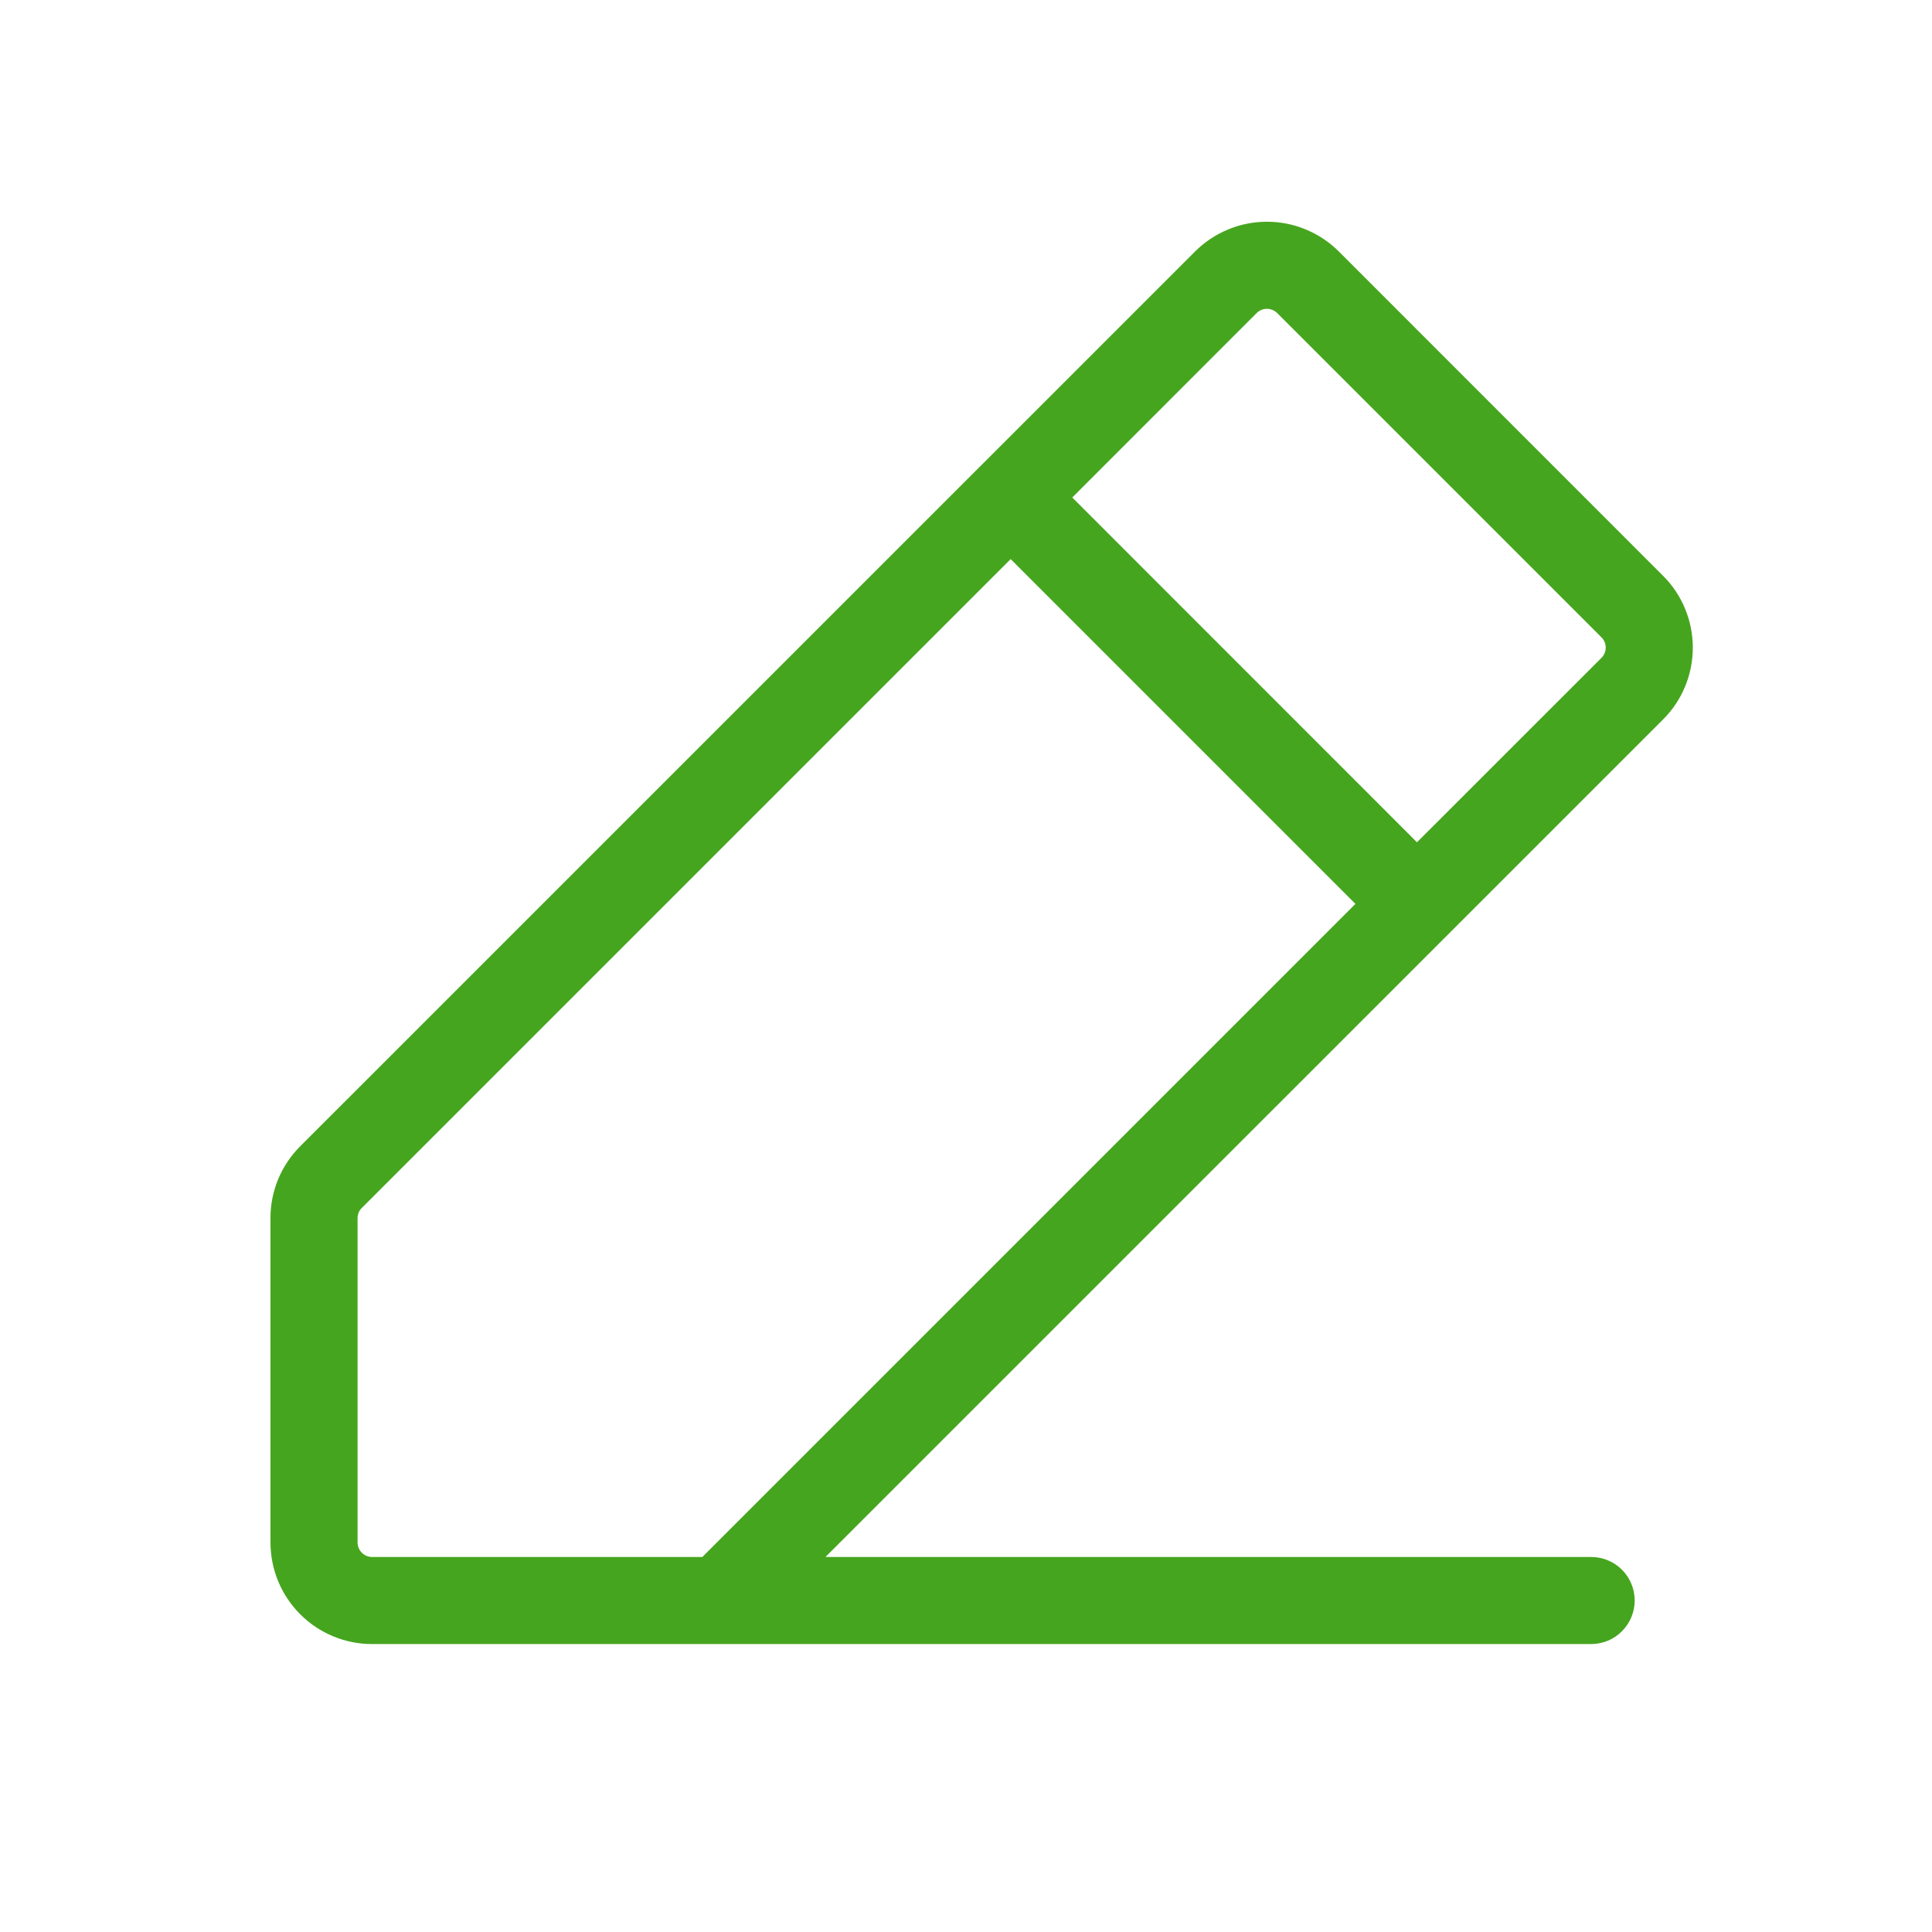
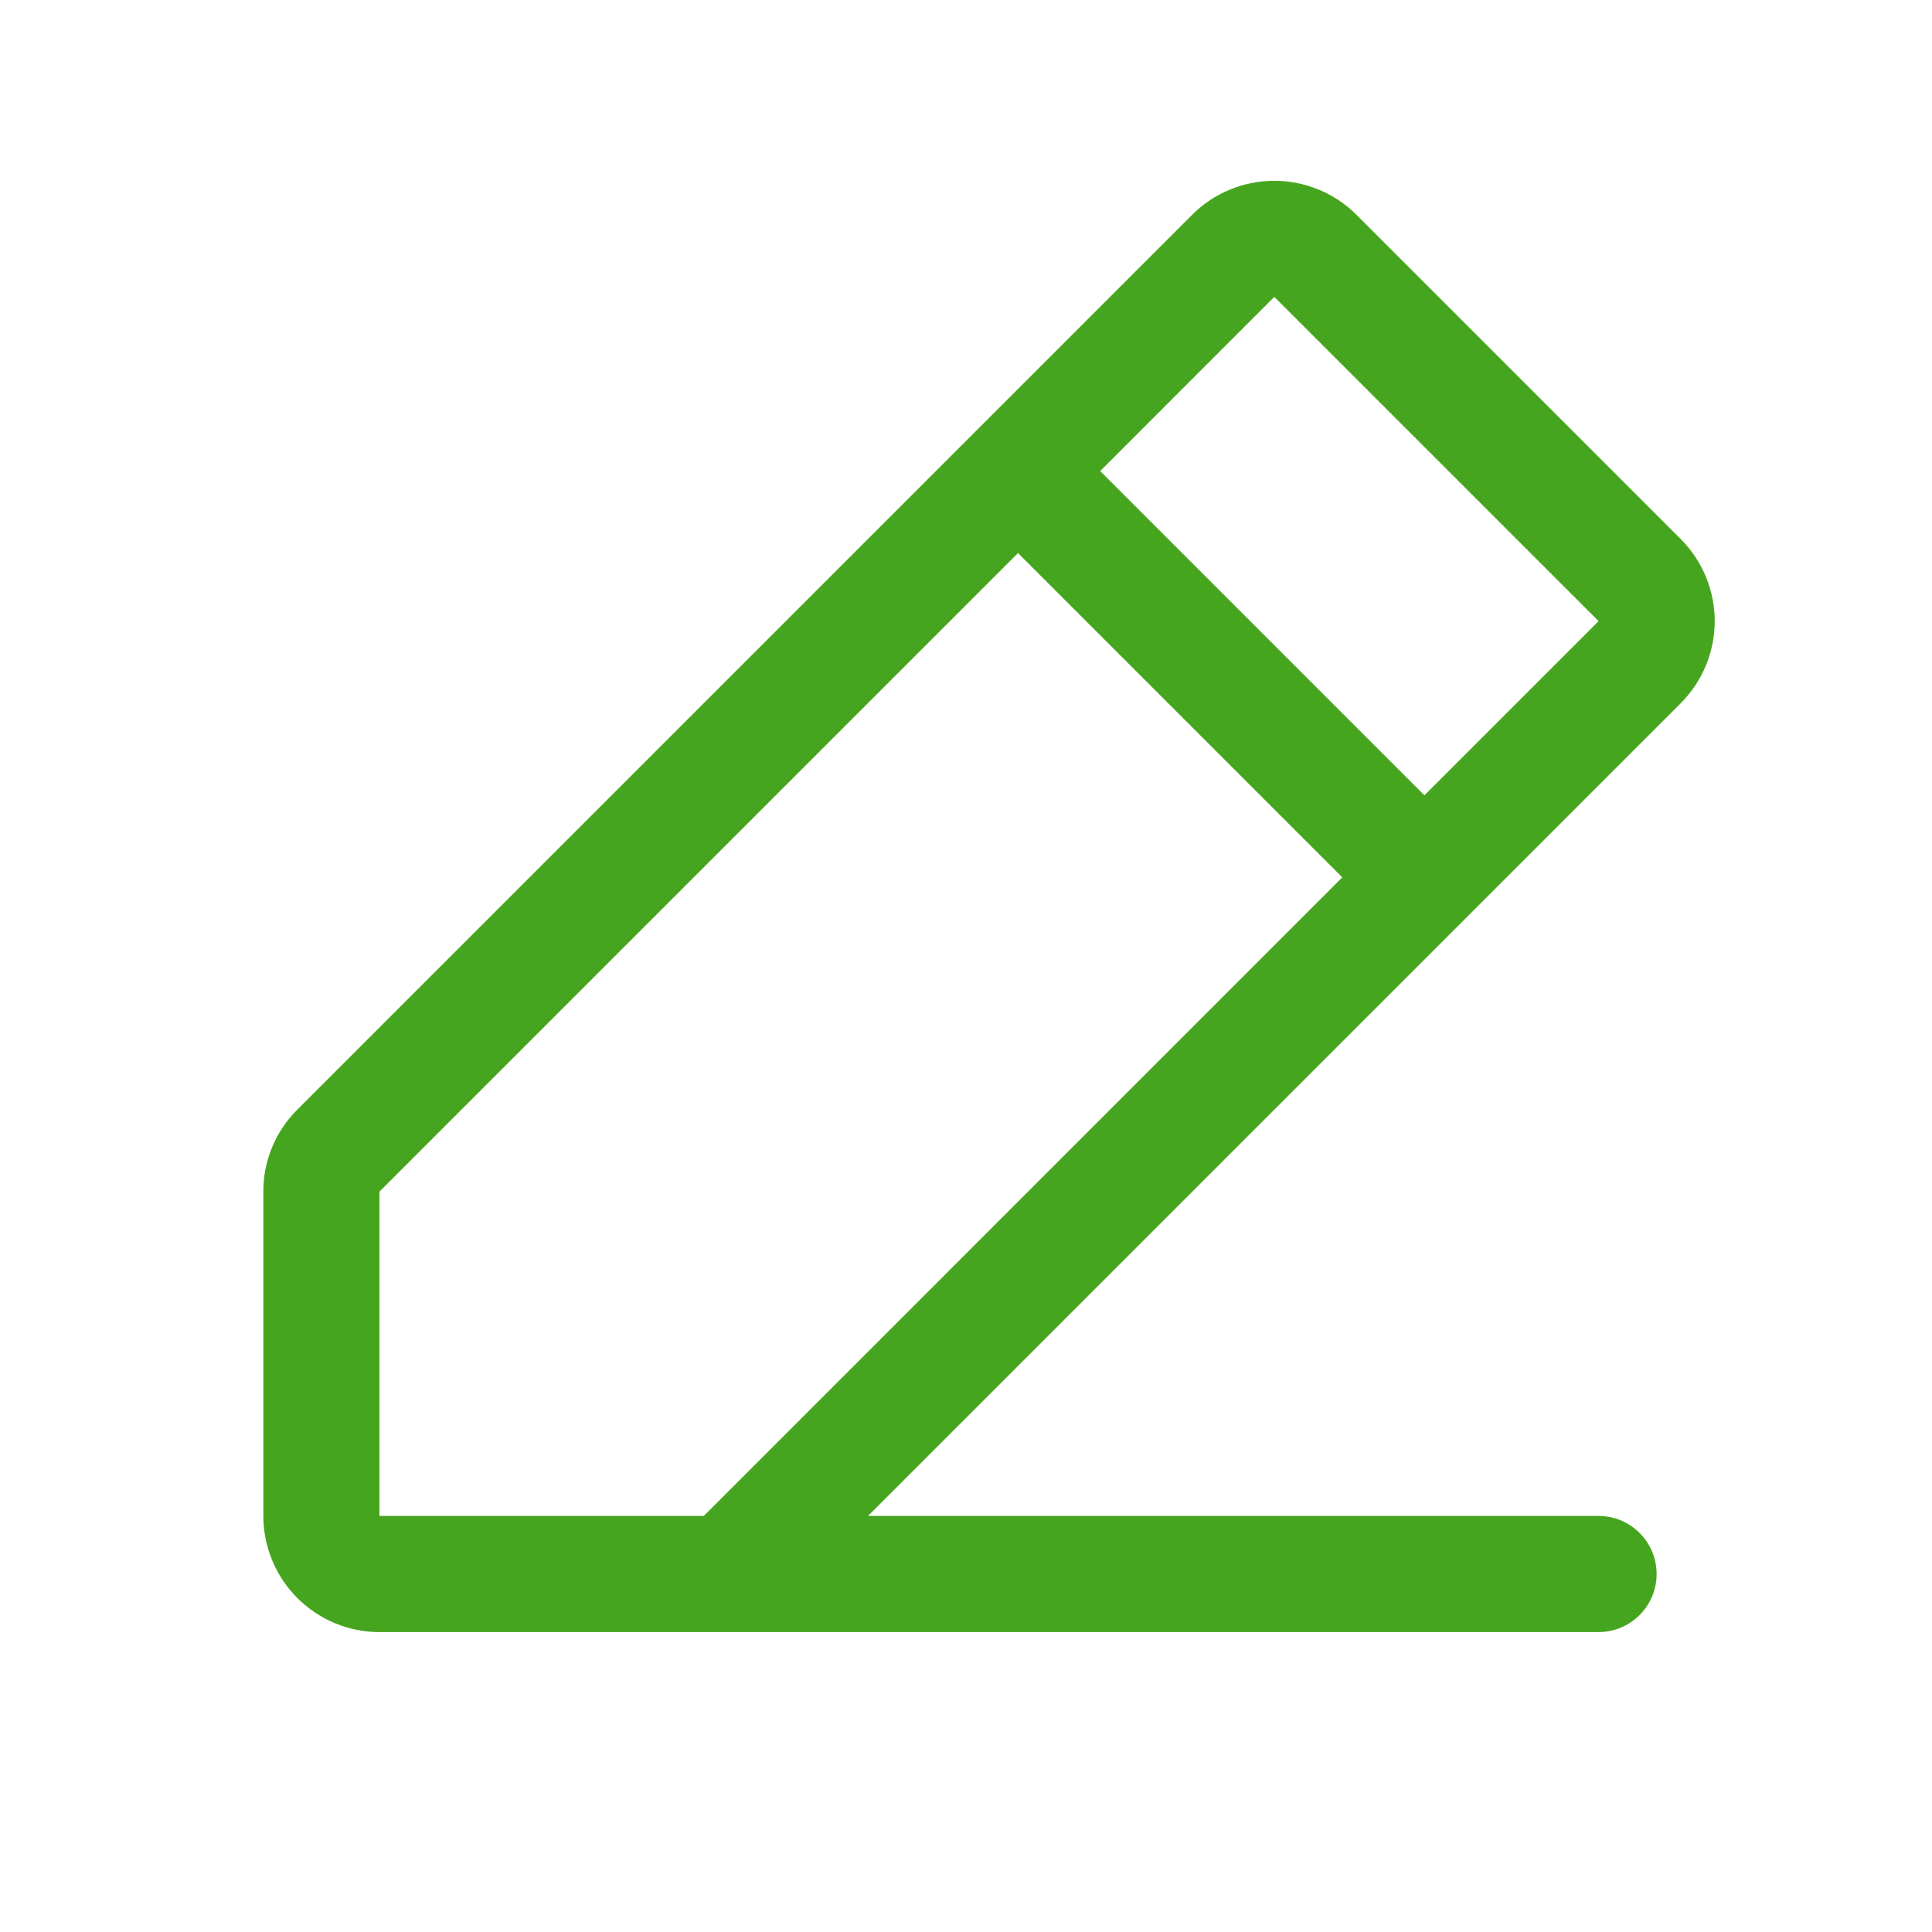
<svg xmlns="http://www.w3.org/2000/svg" width="26" height="26" viewBox="0 0 26 26" fill="none">
-   <path d="M22.381 7.749L18.017 3.384C17.89 3.257 17.739 3.157 17.573 3.088C17.407 3.019 17.229 2.984 17.05 2.984C16.87 2.984 16.692 3.019 16.527 3.088C16.361 3.157 16.21 3.257 16.083 3.384L4.04 15.426C3.913 15.553 3.812 15.704 3.743 15.87C3.675 16.036 3.639 16.214 3.64 16.393V20.757C3.64 21.12 3.784 21.468 4.04 21.724C4.296 21.981 4.644 22.125 5.007 22.125H21.413C21.569 22.125 21.718 22.063 21.827 21.953C21.937 21.843 21.999 21.694 21.999 21.539C21.999 21.383 21.937 21.234 21.827 21.124C21.718 21.015 21.569 20.953 21.413 20.953H11.109L22.381 9.682C22.508 9.555 22.609 9.405 22.677 9.239C22.746 9.073 22.781 8.895 22.781 8.715C22.781 8.536 22.746 8.358 22.677 8.192C22.609 8.026 22.508 7.876 22.381 7.749ZM9.452 20.953H5.007C4.955 20.953 4.905 20.932 4.869 20.895C4.832 20.859 4.812 20.809 4.812 20.757V16.393C4.812 16.341 4.832 16.292 4.869 16.256L13.601 7.524L18.241 12.164L9.452 20.953ZM21.552 8.853L19.069 11.335L14.43 6.695L16.911 4.213C16.929 4.195 16.951 4.181 16.974 4.171C16.998 4.161 17.024 4.156 17.049 4.156C17.075 4.156 17.1 4.161 17.124 4.171C17.148 4.181 17.169 4.195 17.188 4.213L21.552 8.577C21.57 8.595 21.584 8.616 21.594 8.64C21.604 8.664 21.609 8.689 21.609 8.715C21.609 8.741 21.604 8.766 21.594 8.79C21.584 8.813 21.57 8.835 21.552 8.853Z" fill="#46A51E" />
+   <path d="M22.618 7.254L18.254 2.89C18.109 2.745 17.937 2.63 17.747 2.552C17.557 2.473 17.354 2.433 17.149 2.433C16.944 2.433 16.741 2.473 16.551 2.552C16.361 2.63 16.189 2.745 16.044 2.89L4.002 14.932C3.856 15.077 3.741 15.249 3.662 15.439C3.583 15.628 3.543 15.832 3.544 16.037V20.401C3.544 20.816 3.709 21.213 4.002 21.506C4.295 21.799 4.692 21.964 5.106 21.964H21.513C21.72 21.964 21.919 21.881 22.065 21.735C22.212 21.588 22.294 21.39 22.294 21.182C22.294 20.975 22.212 20.776 22.065 20.63C21.919 20.483 21.72 20.401 21.513 20.401H11.681L22.618 9.464C22.763 9.319 22.878 9.146 22.957 8.957C23.035 8.767 23.076 8.564 23.076 8.359C23.076 8.153 23.035 7.95 22.957 7.761C22.878 7.571 22.763 7.399 22.618 7.254ZM9.471 20.401H5.106V16.037L13.7 7.443L18.064 11.807L9.471 20.401ZM19.169 10.703L14.806 6.339L17.149 3.995L21.513 8.359L19.169 10.703Z" fill="#46A51E" />
</svg>
